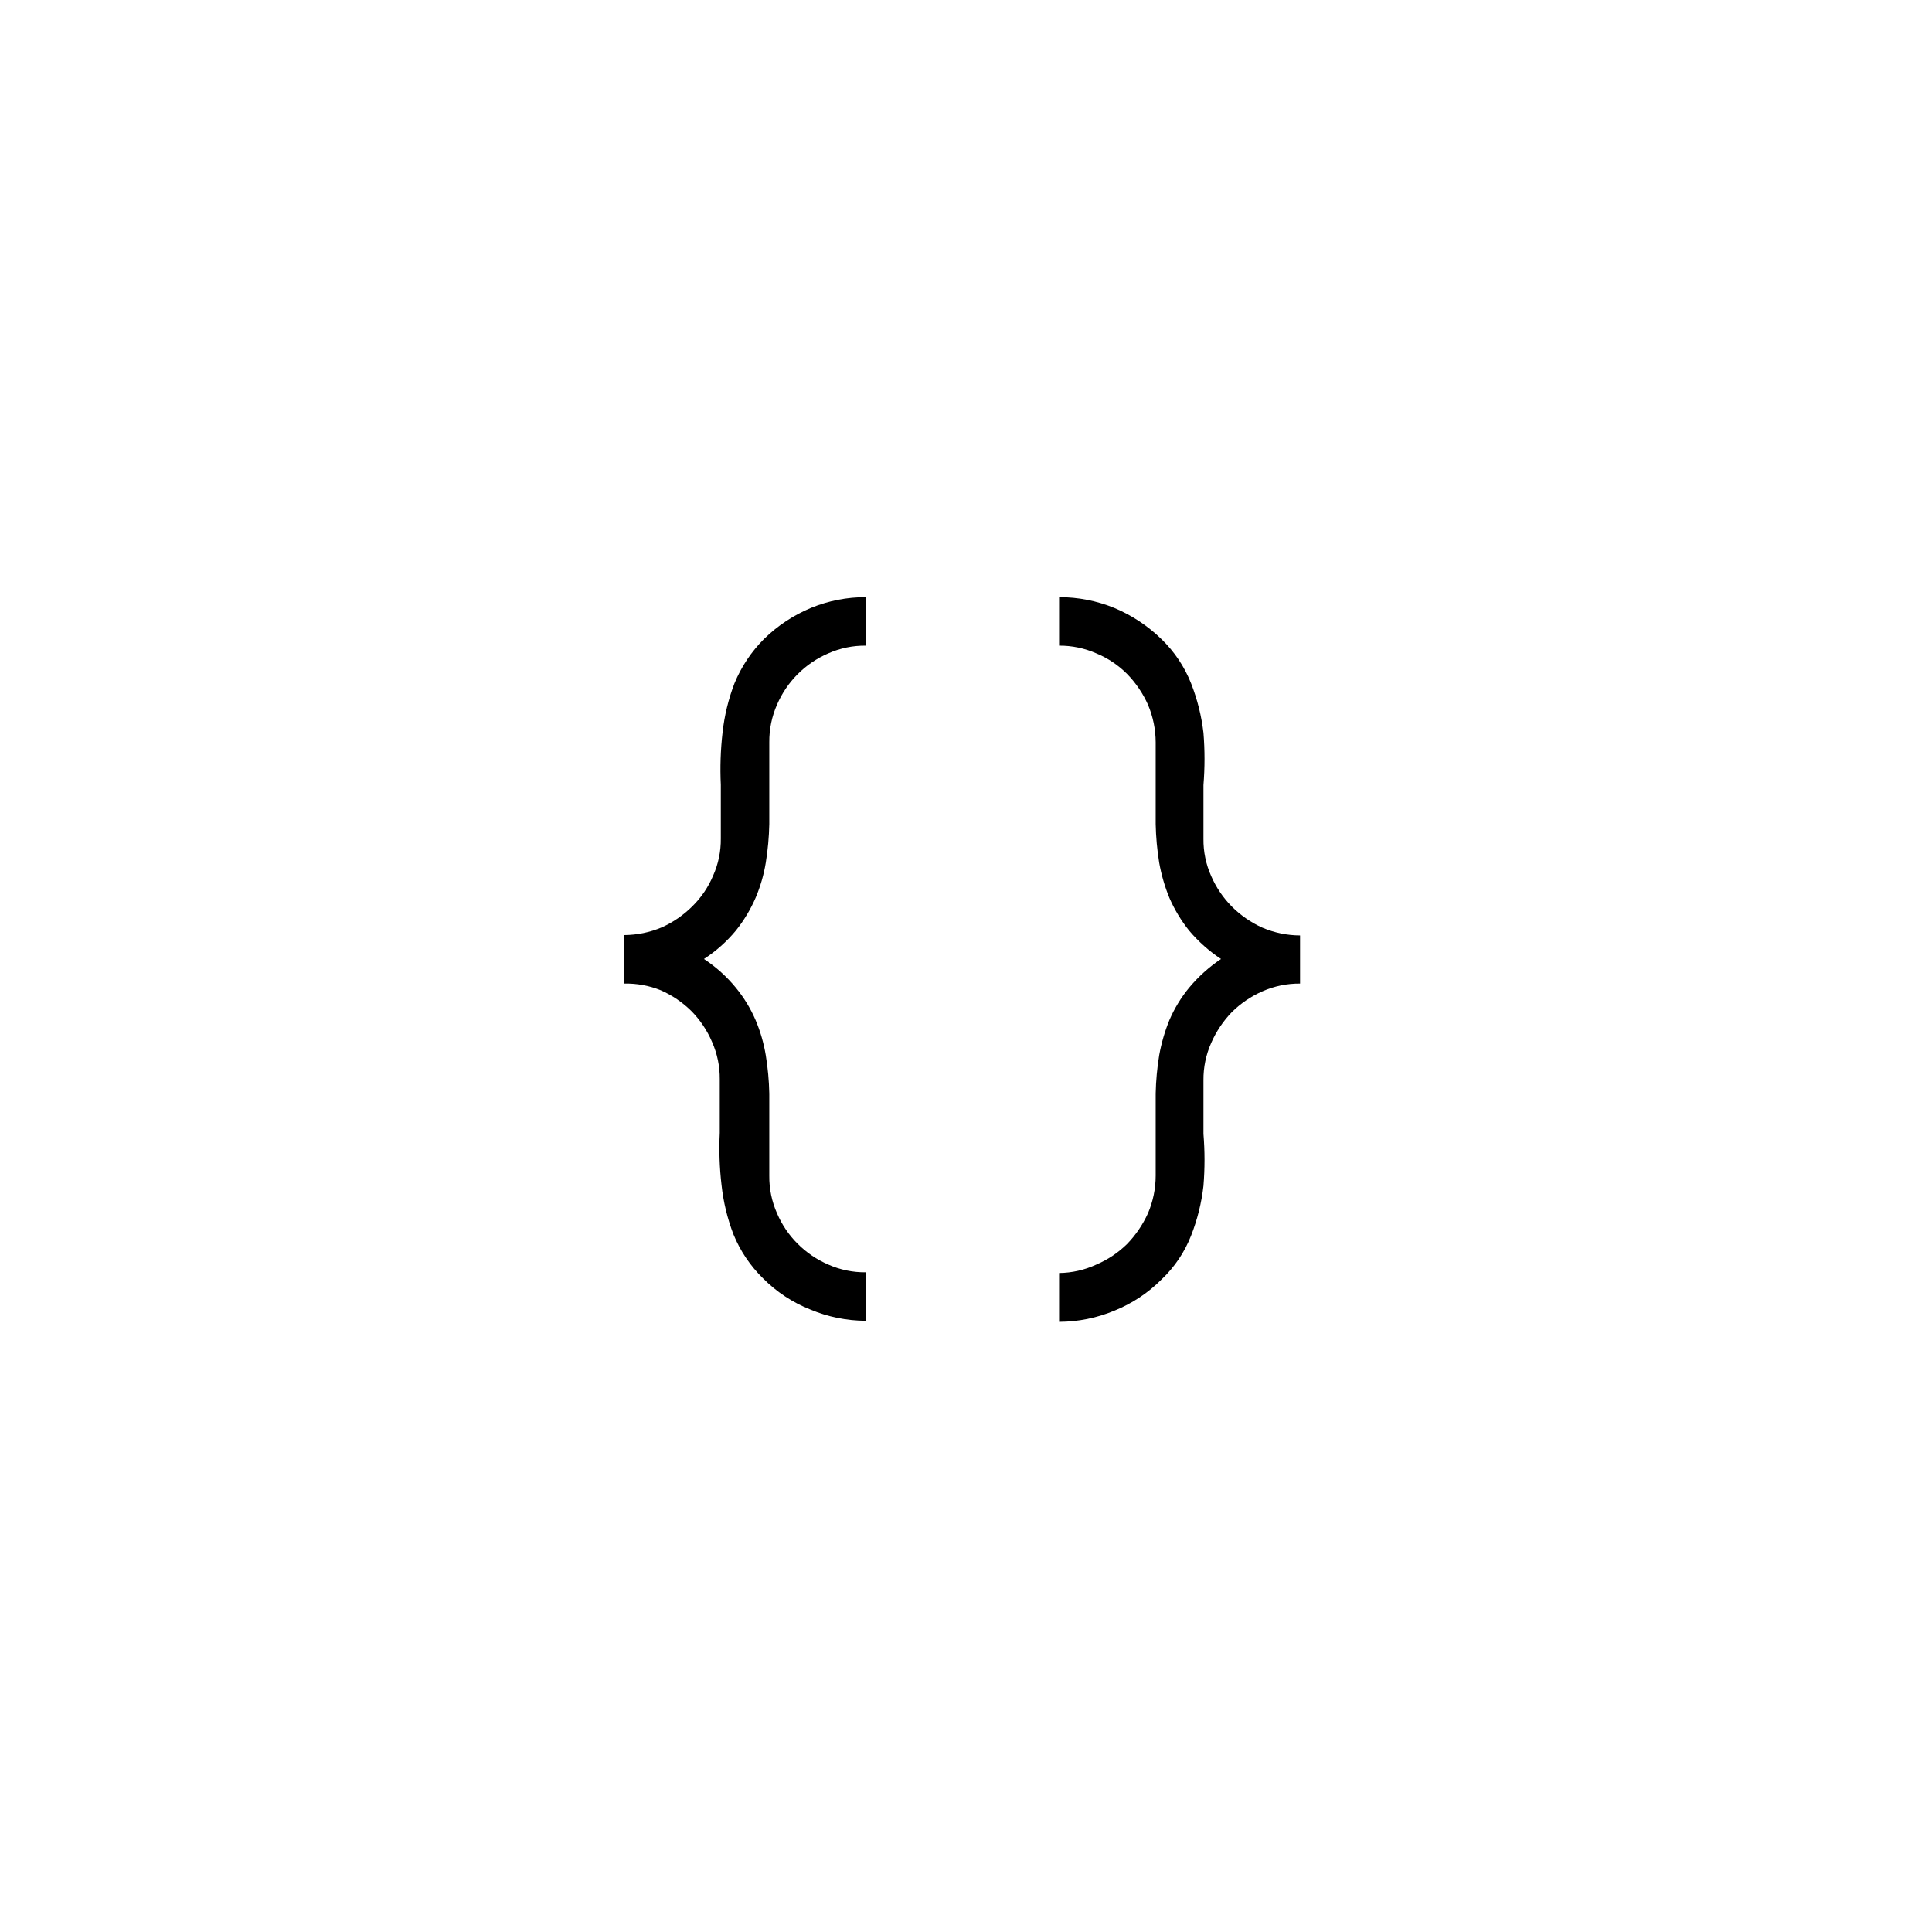
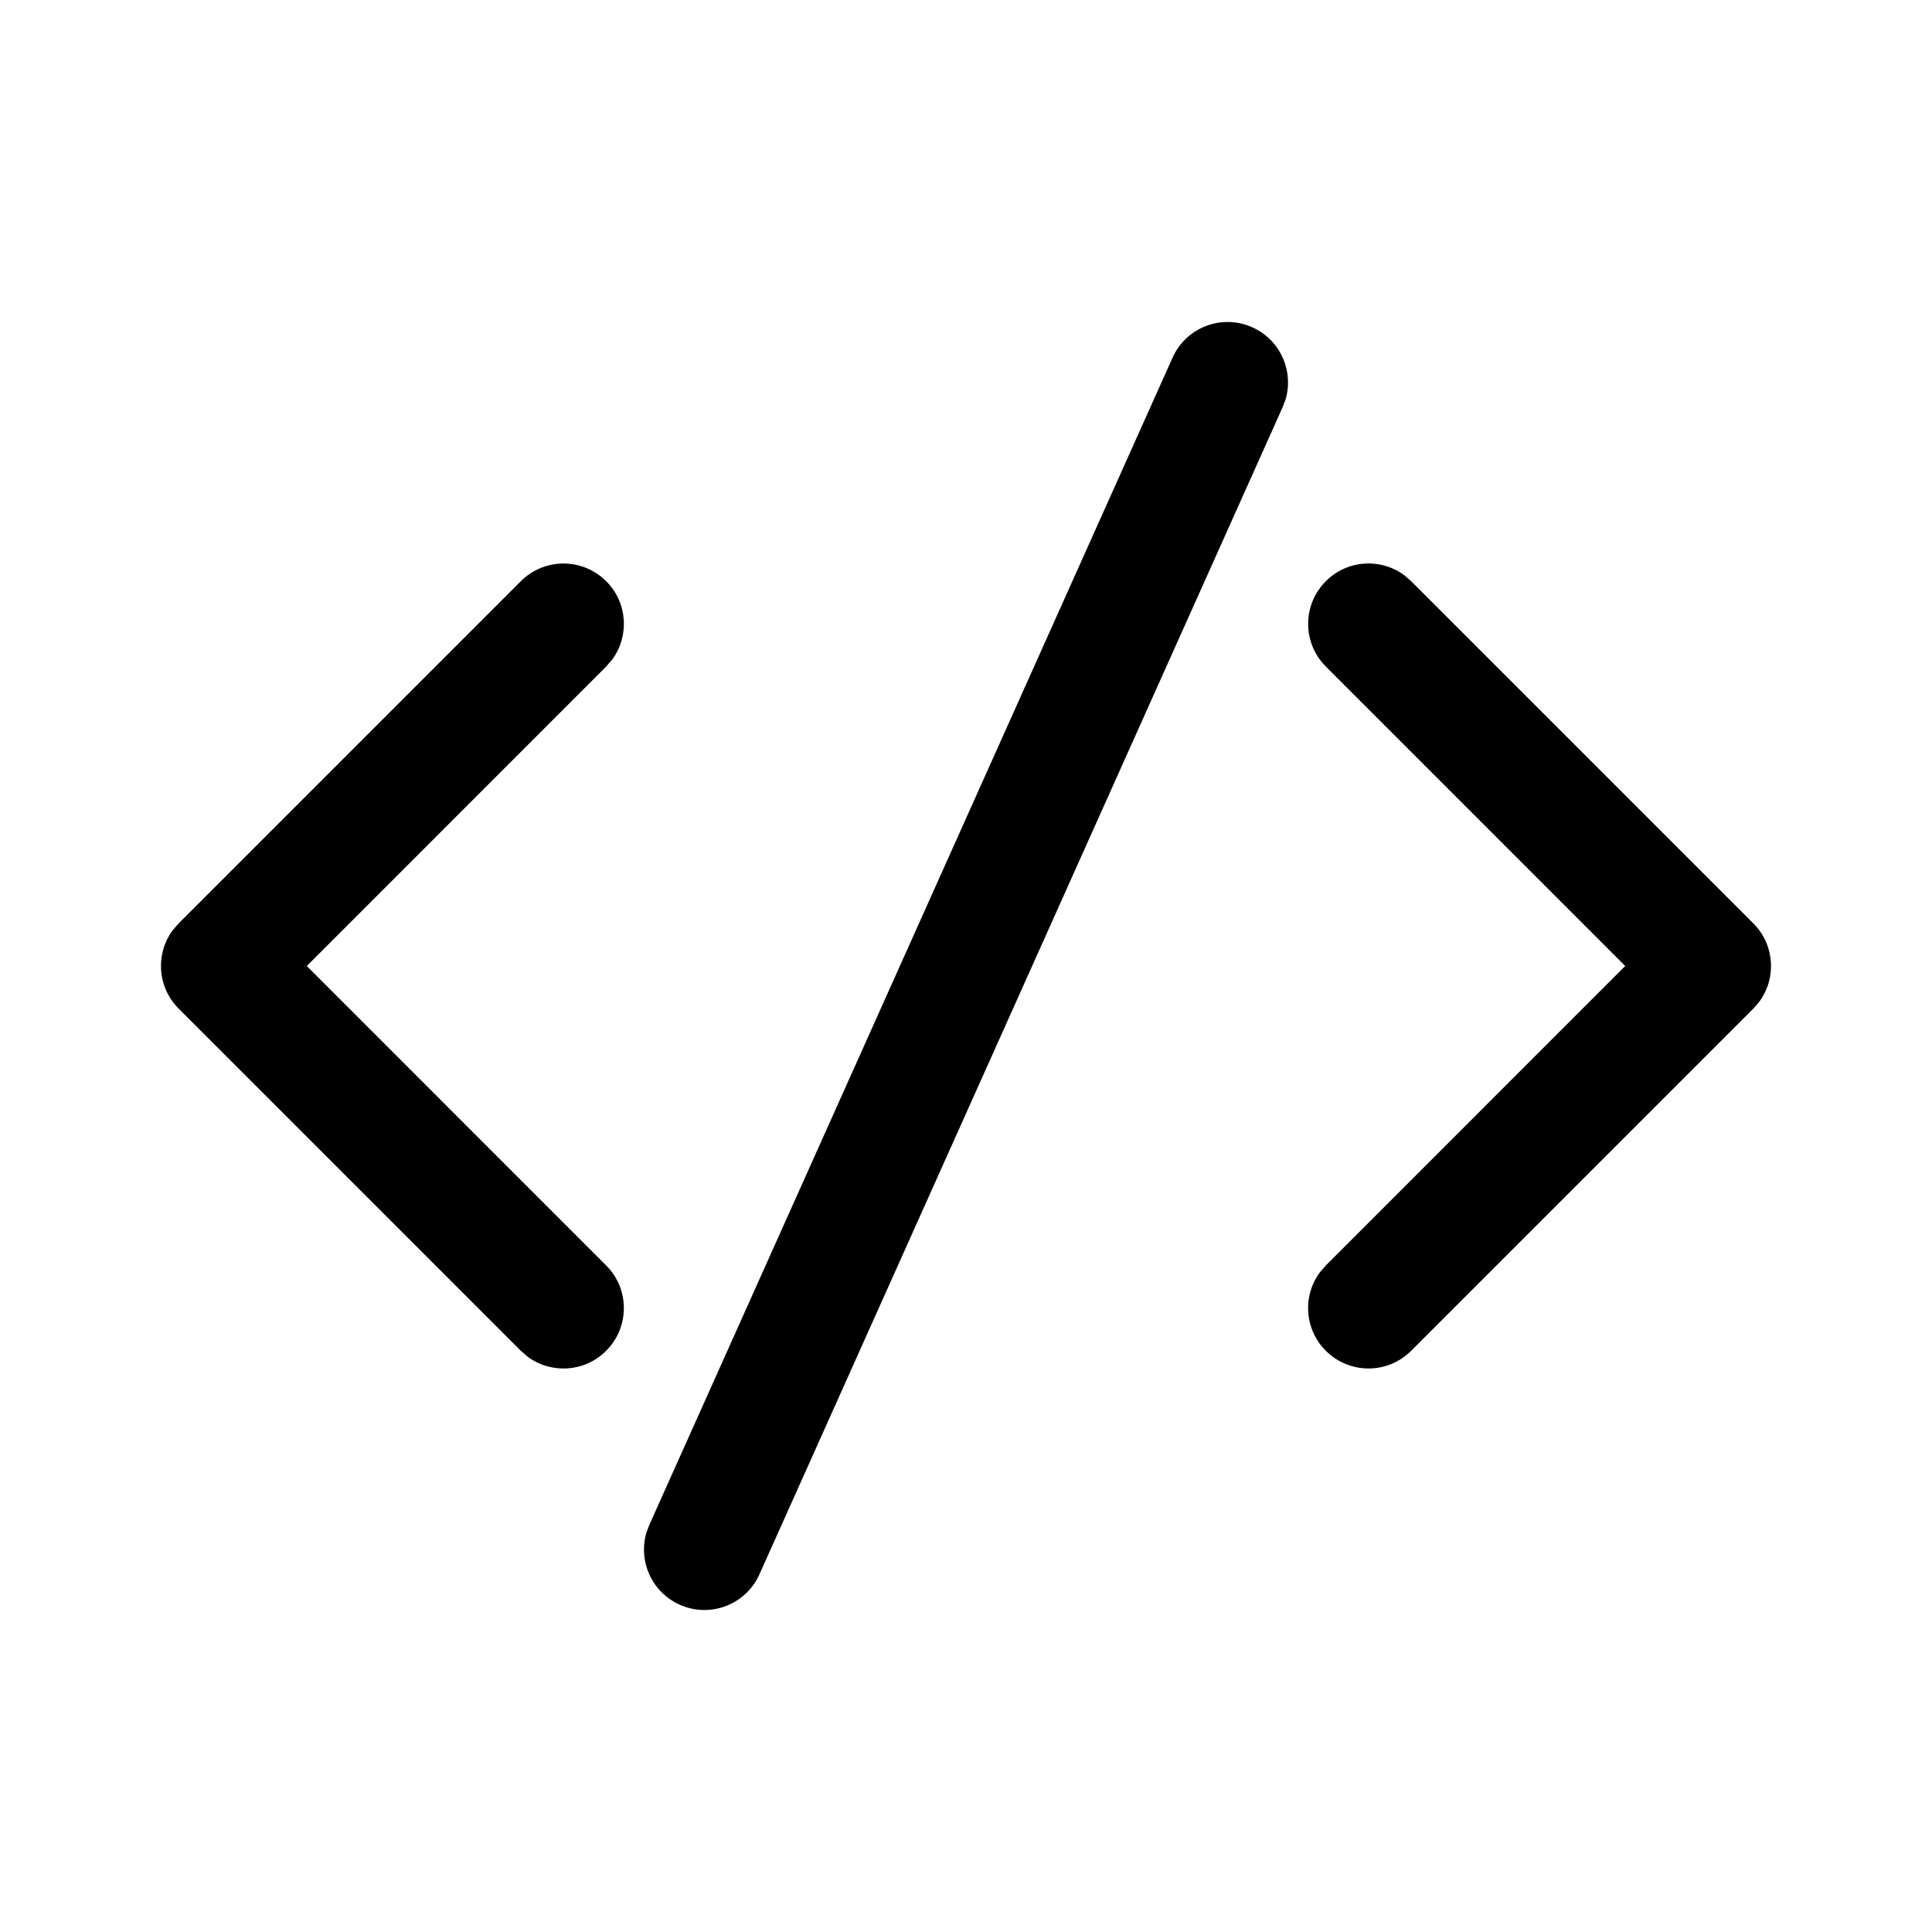
- <svg xmlns="http://www.w3.org/2000/svg" viewBox="0 0 55 55">
-   <defs>
-     <style>.cls-1{fill:none;}</style>
-   </defs>
-   <g id="Icon_buttons" data-name="Icon buttons">
-     <rect class="cls-1" width="55" height="55" />
-     <path d="M17.77,26.62a2.81,2.81,0,0,0,1.07-.22,2.94,2.94,0,0,0,.87-.6,2.68,2.68,0,0,0,.59-.87,2.52,2.52,0,0,0,.22-1.06q0-.77,0-1.53a9.2,9.2,0,0,1,.05-1.49,5.62,5.62,0,0,1,.34-1.4,3.86,3.86,0,0,1,.84-1.26,4.23,4.23,0,0,1,1.35-.89A4.08,4.08,0,0,1,24.65,17v1.38a2.56,2.56,0,0,0-1.07.22,2.79,2.79,0,0,0-1.46,1.46,2.6,2.6,0,0,0-.22,1.07c0,.4,0,.79,0,1.18s0,.78,0,1.15a7.89,7.89,0,0,1-.1,1.1,4.34,4.34,0,0,1-.29,1,4.11,4.11,0,0,1-.56.93,4,4,0,0,1-.91.81,4.07,4.07,0,0,1,.91.82,3.85,3.85,0,0,1,.56.92,4.42,4.42,0,0,1,.29,1,7.75,7.75,0,0,1,.1,1.09c0,.38,0,.76,0,1.15s0,.79,0,1.19a2.56,2.56,0,0,0,.22,1.07,2.73,2.73,0,0,0,.59.87,2.79,2.79,0,0,0,.87.59,2.56,2.56,0,0,0,1.07.22v1.38a4.09,4.09,0,0,1-1.58-.32,3.92,3.92,0,0,1-1.35-.89,3.72,3.72,0,0,1-.84-1.25,5.59,5.59,0,0,1-.34-1.41,9,9,0,0,1-.05-1.48q0-.77,0-1.53a2.55,2.55,0,0,0-.22-1.06,2.83,2.83,0,0,0-.59-.88,2.91,2.91,0,0,0-.87-.59A2.63,2.63,0,0,0,17.77,28ZM30.15,17a4.12,4.12,0,0,1,1.58.31,4.3,4.3,0,0,1,1.34.89,3.57,3.57,0,0,1,.84,1.26,5.64,5.64,0,0,1,.35,1.4,9.21,9.21,0,0,1,0,1.49q0,.77,0,1.53a2.52,2.52,0,0,0,.22,1.06,2.84,2.84,0,0,0,.59.87,2.94,2.94,0,0,0,.87.6,2.77,2.77,0,0,0,1.07.22V28a2.6,2.6,0,0,0-1.07.22,2.91,2.91,0,0,0-.87.59,3,3,0,0,0-.59.88,2.55,2.55,0,0,0-.22,1.06q0,.77,0,1.53a9.06,9.06,0,0,1,0,1.48,5.6,5.6,0,0,1-.35,1.41,3.45,3.45,0,0,1-.84,1.25,4,4,0,0,1-1.34.89,4.13,4.13,0,0,1-1.58.32V36.24A2.58,2.58,0,0,0,31.21,36a2.83,2.83,0,0,0,.88-.59,3.11,3.11,0,0,0,.59-.87,2.73,2.73,0,0,0,.22-1.07c0-.4,0-.8,0-1.19s0-.77,0-1.15a7.75,7.75,0,0,1,.1-1.09,5,5,0,0,1,.29-1,3.85,3.85,0,0,1,.56-.92,4.3,4.3,0,0,1,.91-.82,4.27,4.27,0,0,1-.91-.81,4.11,4.11,0,0,1-.56-.93,4.89,4.89,0,0,1-.29-1,7.89,7.89,0,0,1-.1-1.1c0-.37,0-.76,0-1.15s0-.78,0-1.18a2.77,2.77,0,0,0-.22-1.07,3,3,0,0,0-.59-.87,2.67,2.67,0,0,0-.88-.59,2.58,2.58,0,0,0-1.06-.22Z" />
+ <svg xmlns="http://www.w3.org/2000/svg" viewBox="0 0 24 24" version="1.1" width="24" height="24">
+   <g id="🔍-Product-Icons">
+     <g id="ic_fluent_code_24_regular">
+       <path d="M8.066,18.943 L14.566,4.443 C14.735,4.065 15.179,3.896 15.557,4.066 C15.903,4.221 16.074,4.607 15.97,4.961 L15.934,5.057 L9.434,19.557 C9.265,19.935 8.821,20.104 8.443,19.934 C8.097,19.779 7.926,19.393 8.03,19.039 L8.066,18.943 L14.566,4.443 L8.066,18.943 Z M2.22,11.47 L6.47,7.22 C6.763,6.927 7.237,6.927 7.53,7.22 C7.797,7.486 7.821,7.903 7.603,8.196 L7.53,8.28 L3.811,12 L7.53,15.72 C7.823,16.013 7.823,16.487 7.53,16.78 C7.264,17.047 6.847,17.071 6.554,16.853 L6.47,16.78 L2.22,12.53 C1.953,12.264 1.929,11.847 2.147,11.554 L2.22,11.47 L6.47,7.22 L2.22,11.47 Z M16.47,7.22 C16.736,6.953 17.153,6.929 17.446,7.147 L17.53,7.22 L21.78,11.47 C22.047,11.736 22.071,12.153 21.853,12.446 L21.78,12.53 L17.53,16.78 C17.237,17.073 16.763,17.073 16.47,16.78 C16.203,16.514 16.179,16.097 16.397,15.804 L16.47,15.72 L20.189,12 L16.47,8.28 C16.177,7.987 16.177,7.513 16.47,7.22 Z" id="🎨-Color" />
+     </g>
  </g>
</svg>
